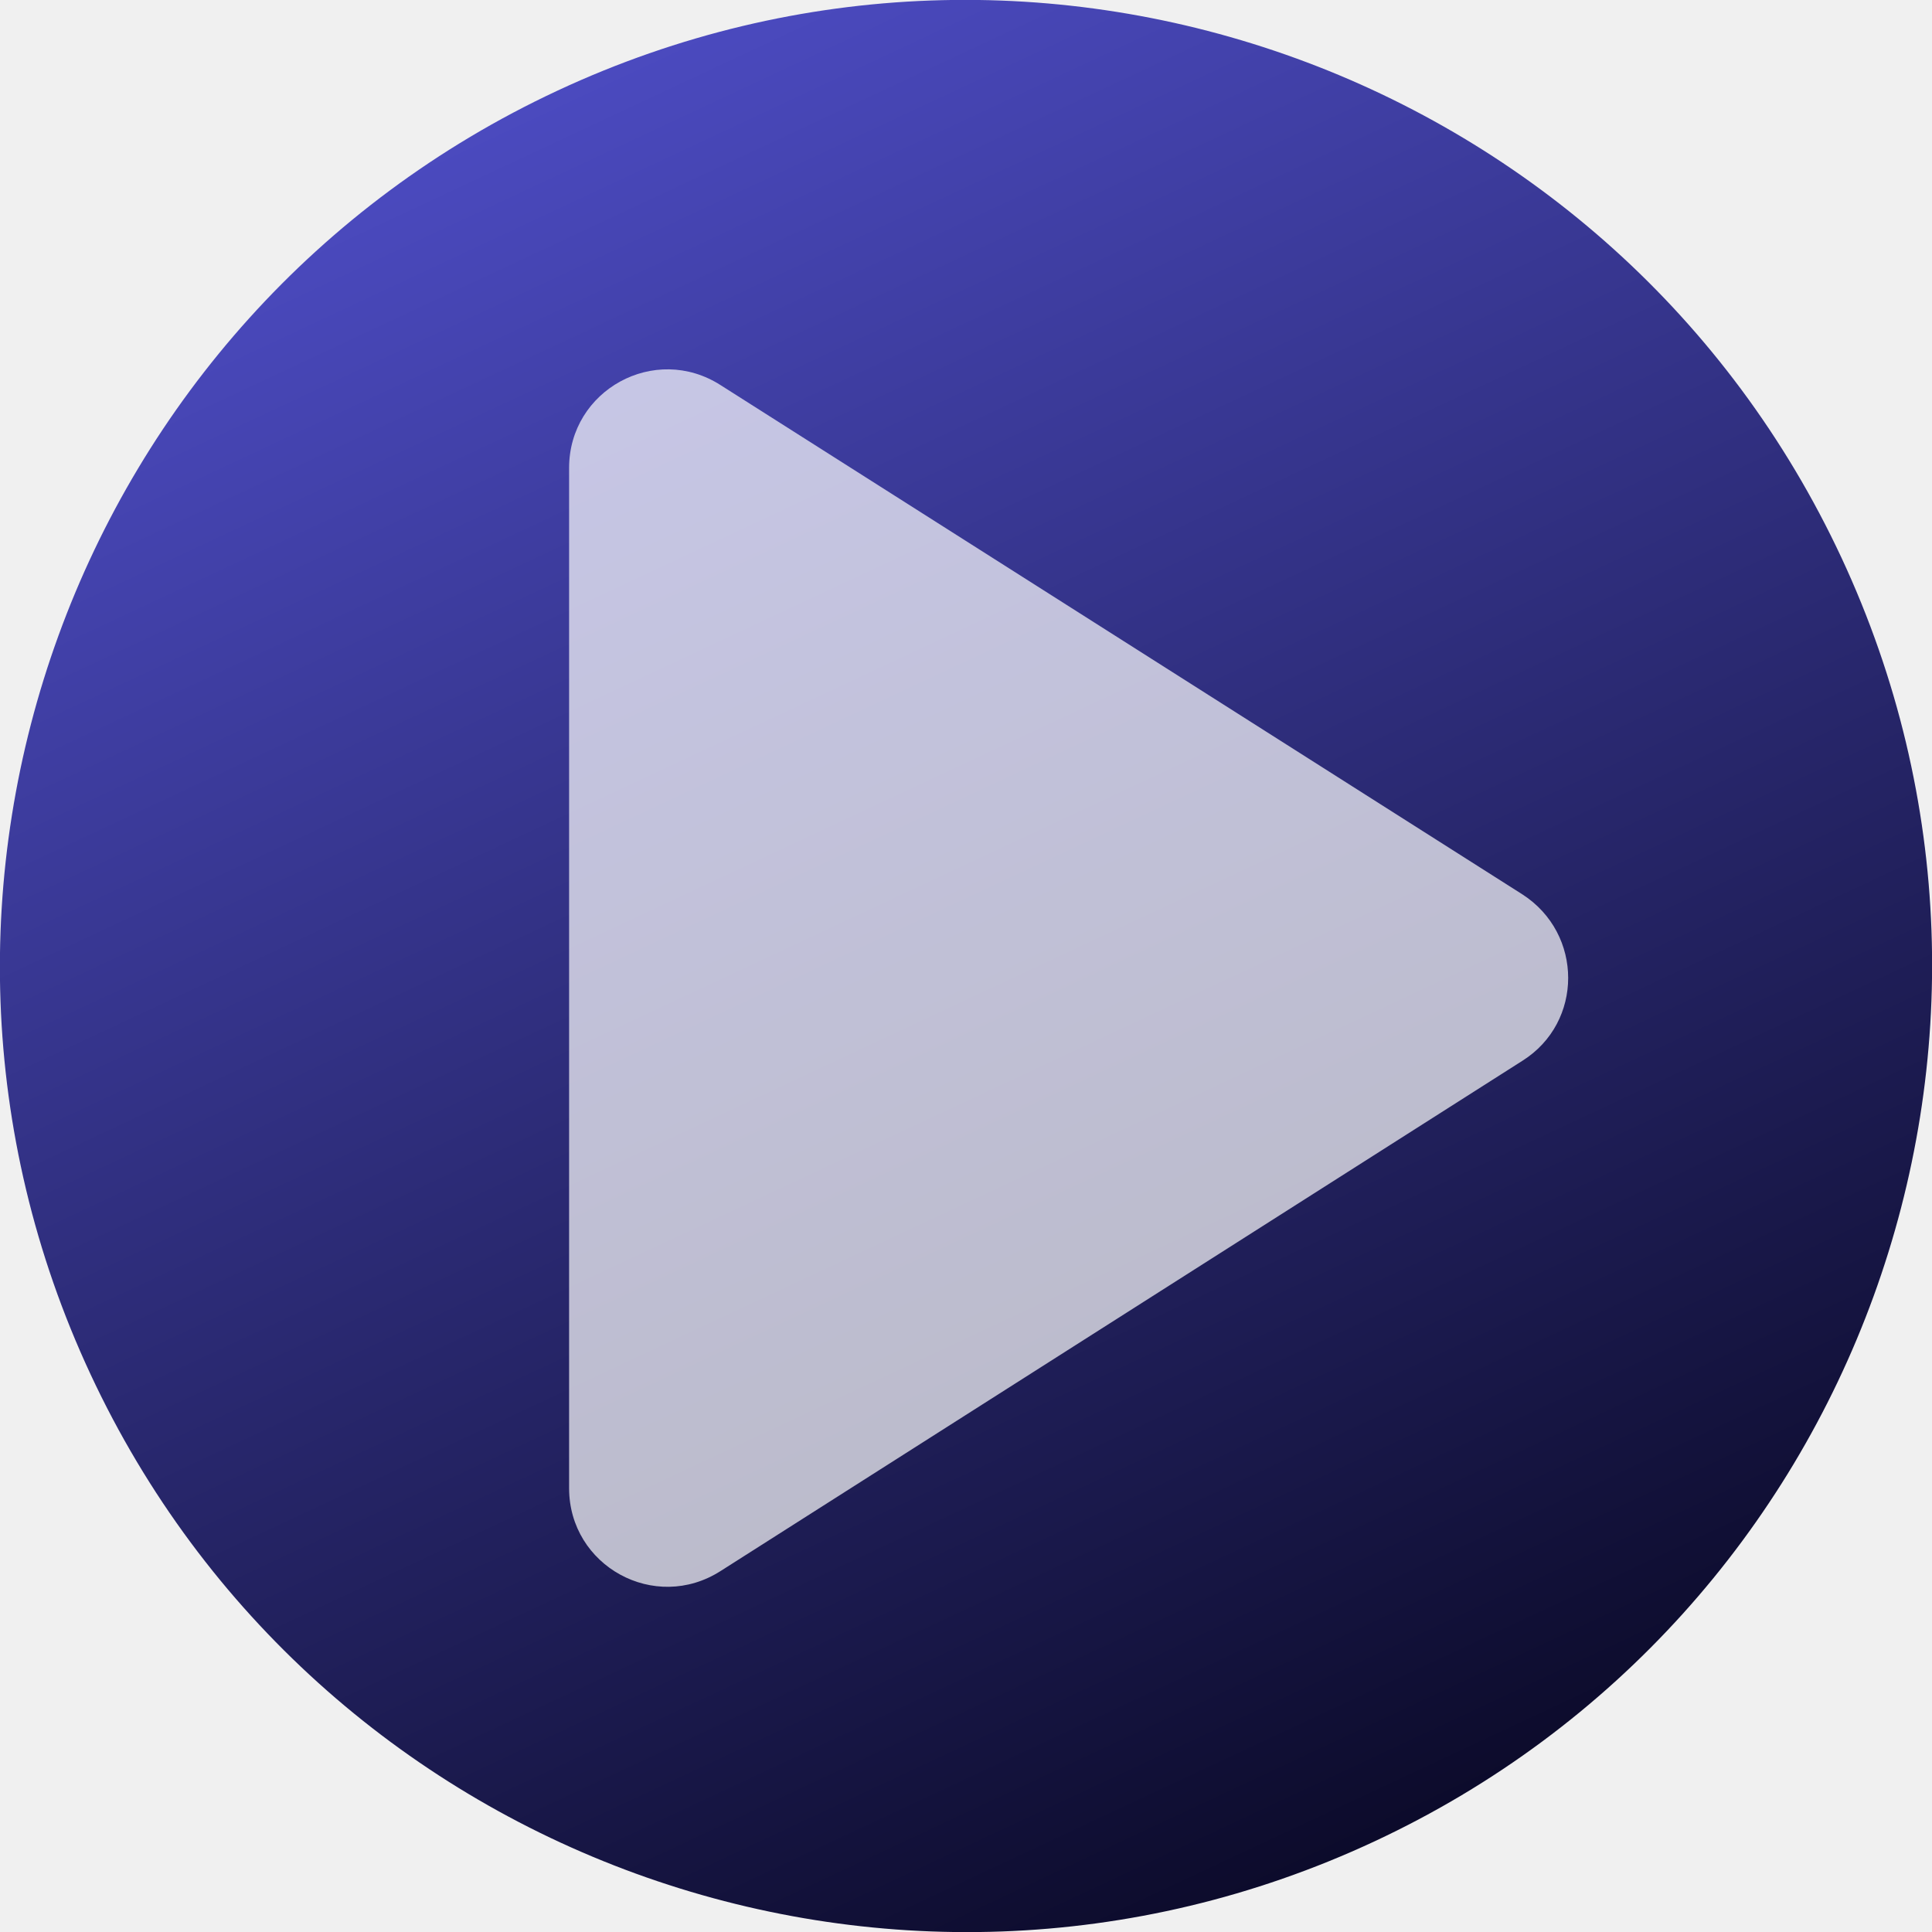
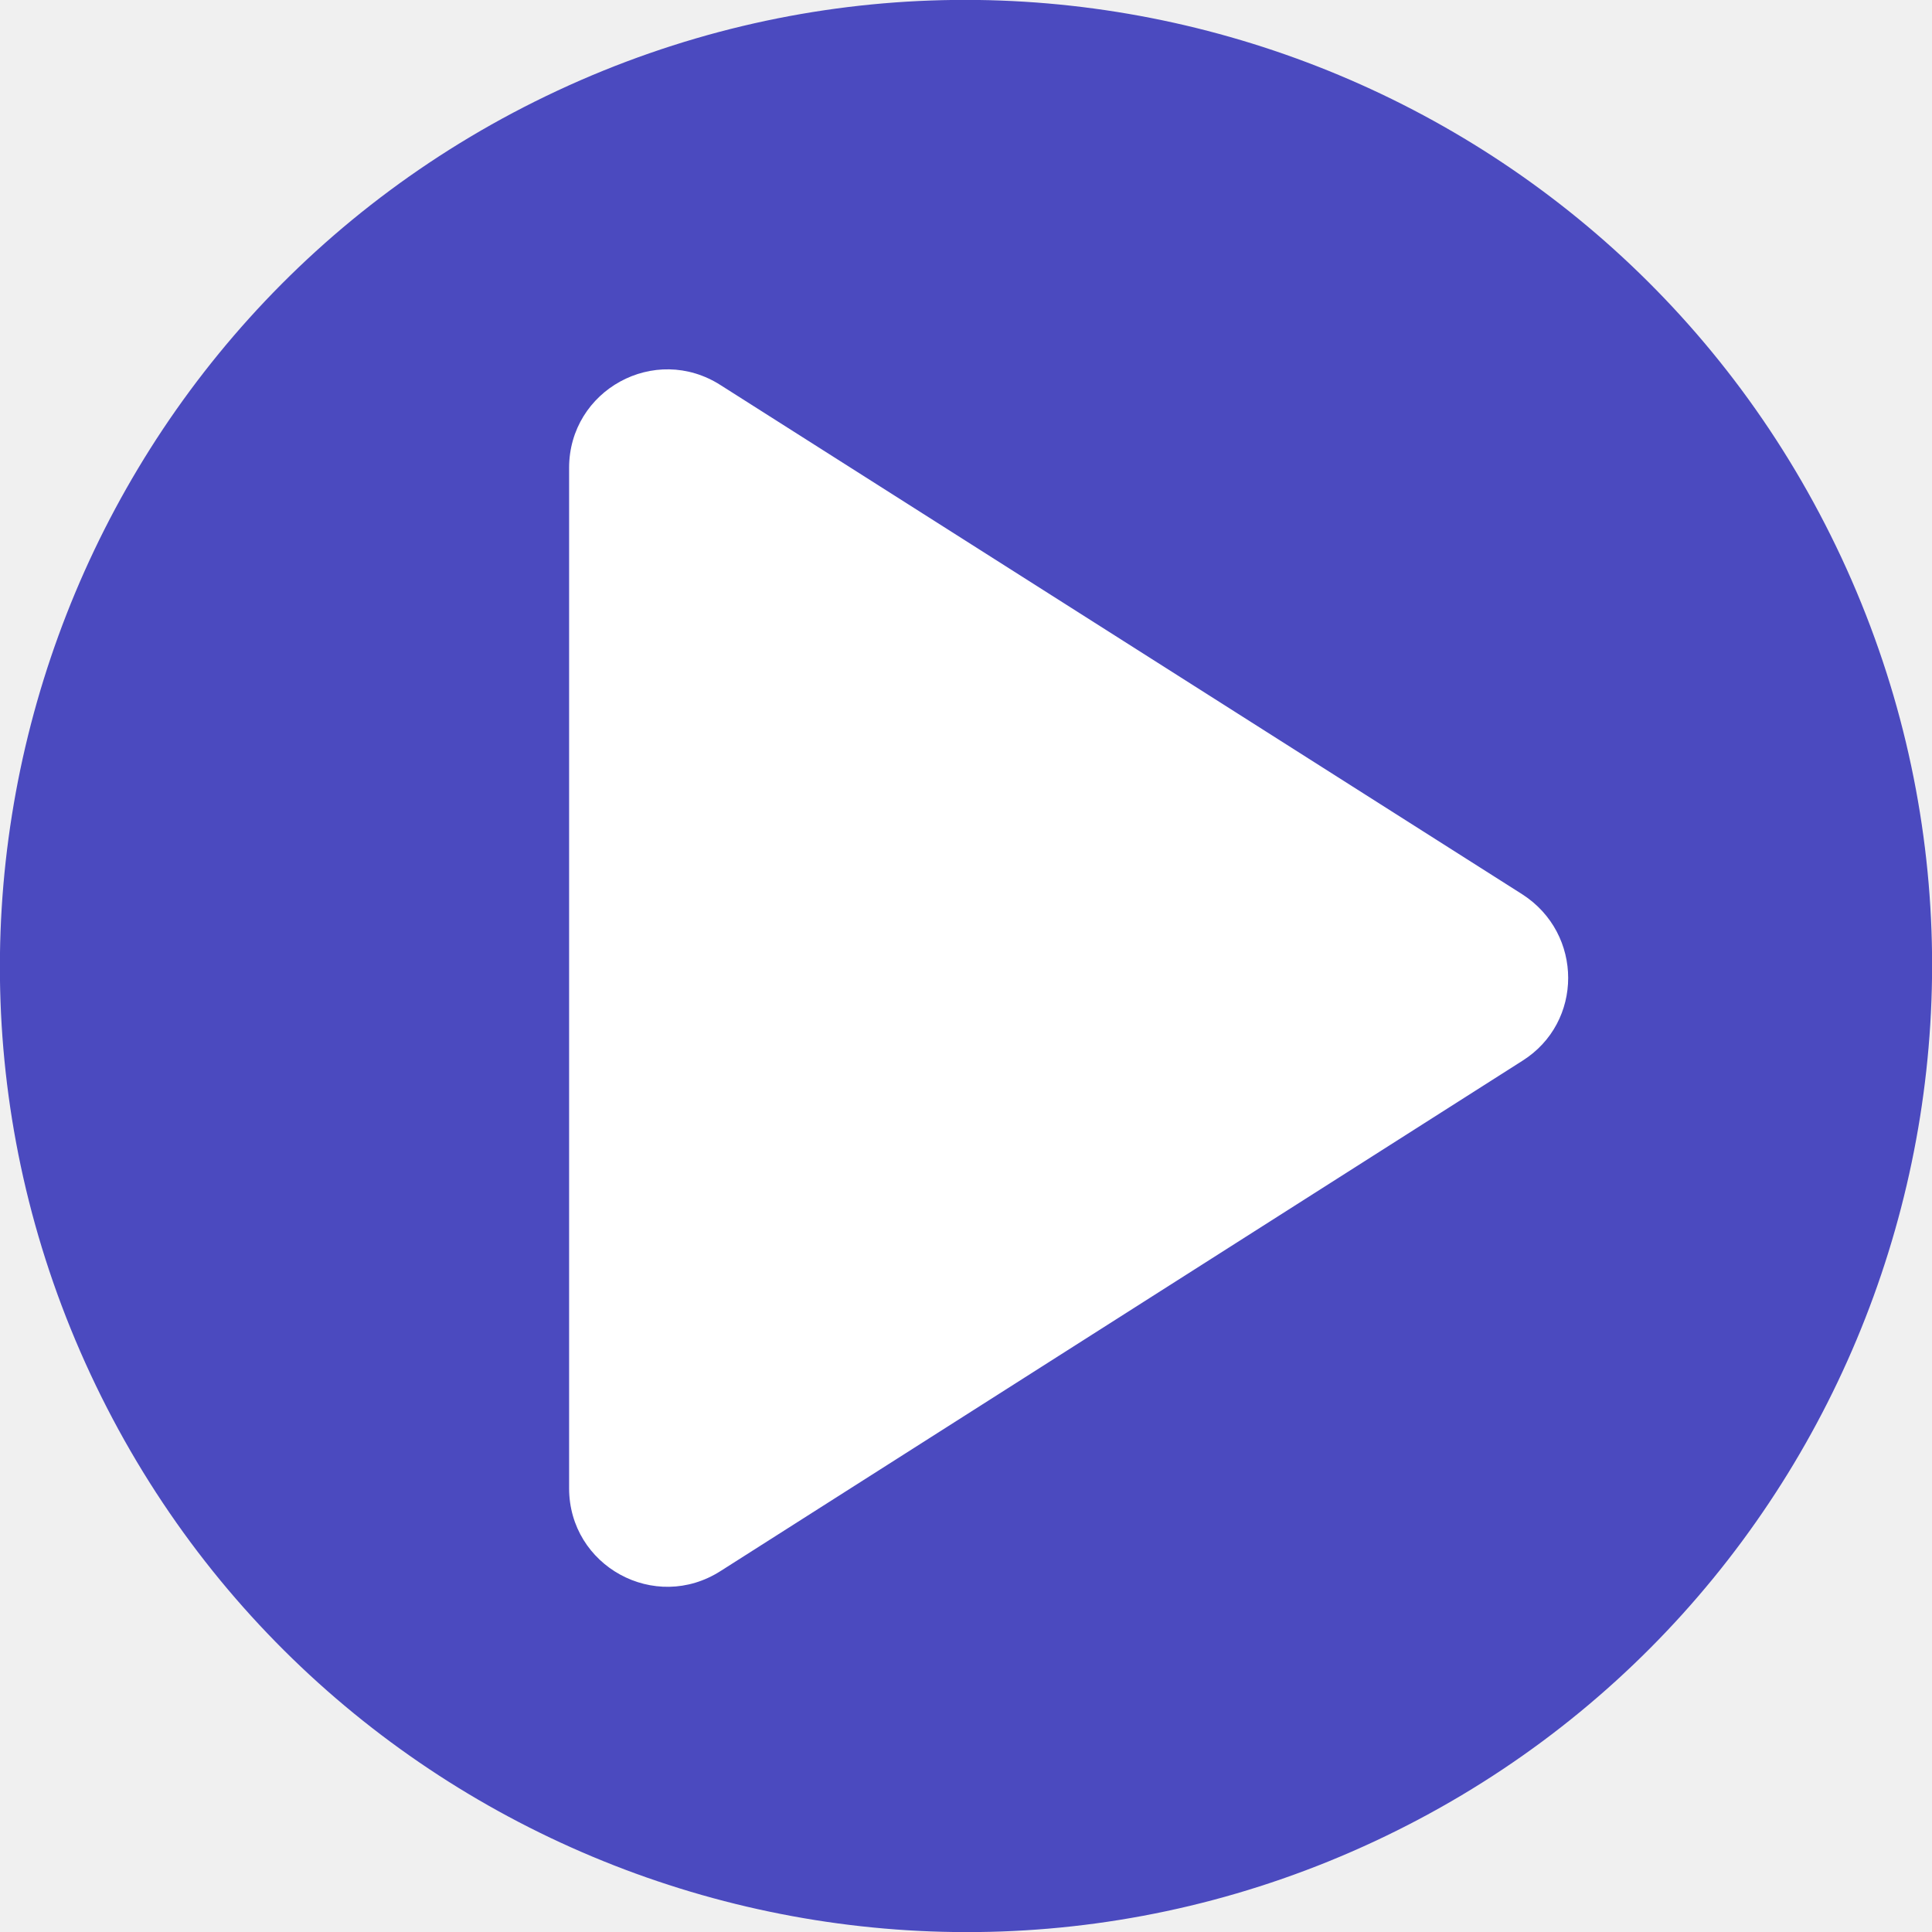
- <svg xmlns="http://www.w3.org/2000/svg" xmlns:xlink="http://www.w3.org/1999/xlink" viewBox="0 0 640 640">
-   <defs />
-   <defs>
-     <linearGradient id="a" x1="183.84" x2="455.25" y1="30.41" y2="610.01" gradientUnits="userSpaceOnUse">
-       <stop offset="0%" stop-color="#4b4abf" />
-       <stop offset="100%" stop-color="#0c0b2b" />
-     </linearGradient>
-     <path id="b" d="M610.01 184.75c74.65 160.06 5.3 350.61-154.76 425.26-160.06 74.65-350.61 5.3-425.26-154.76-74.65-160.06-5.3-350.61 154.76-425.26 160.06-74.65 350.61-5.3 425.26 154.76z" />
-   </defs>
-   <use fill="url(#a)" xlink:href="#b" />
-   <path fill="#fff" d="M188.523 155.016v337.968c0 25.772 28.381 41.43 50.238 27.403l265.547-168.984c20.226-12.723 20.226-42.083 0-55.132L238.76 127.613c-21.857-14.028-50.238 1.631-50.238 27.403z" opacity=".7" />
+ <svg xmlns="http://www.w3.org/2000/svg" viewBox="0 0 640 640">
+   <path fill="#4b4abf" d="M610.01 184.75c74.65 160.06 5.3 350.61-154.76 425.26-160.06 74.65-350.61 5.3-425.26-154.76-74.65-160.06-5.3-350.61 154.76-425.26 160.06-74.65 350.61-5.3 425.26 154.76z" />
+   <path fill="#fff" d="M188.523 155.016v337.968c0 25.772 28.381 41.43 50.238 27.403l265.547-168.984c20.226-12.723 20.226-42.083 0-55.132L238.76 127.613c-21.857-14.028-50.238 1.631-50.238 27.403z" />
</svg>
